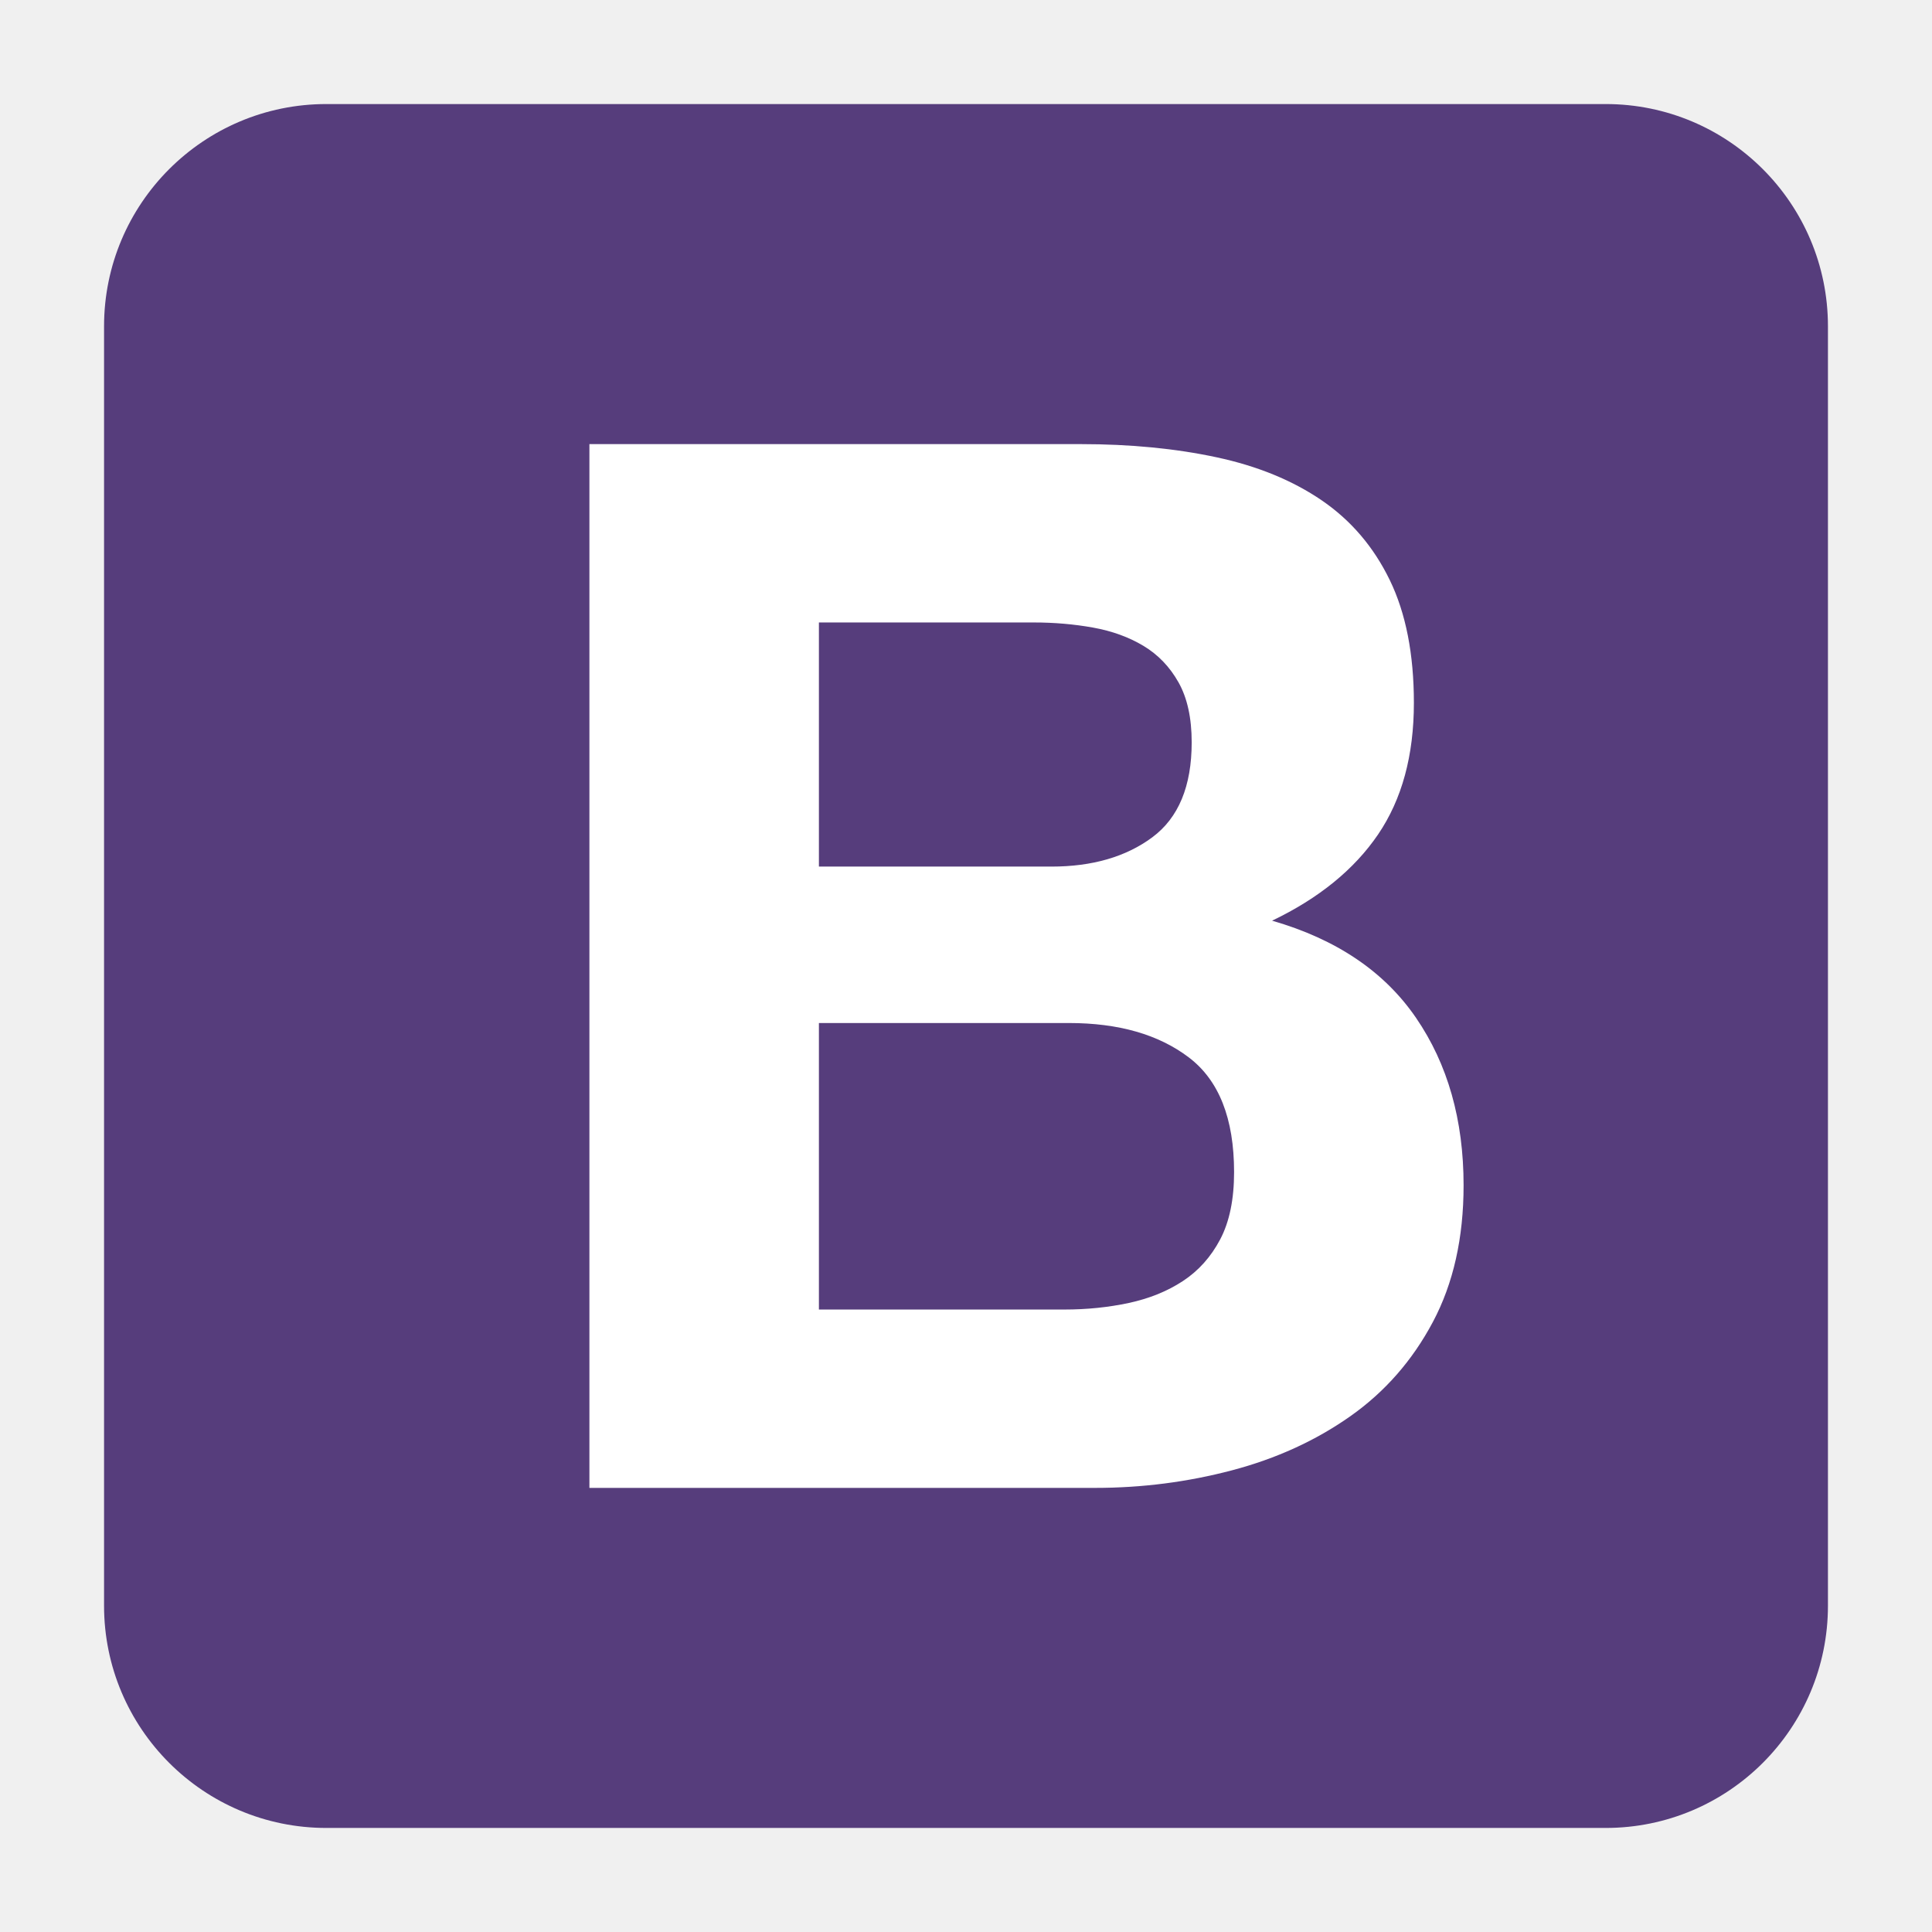
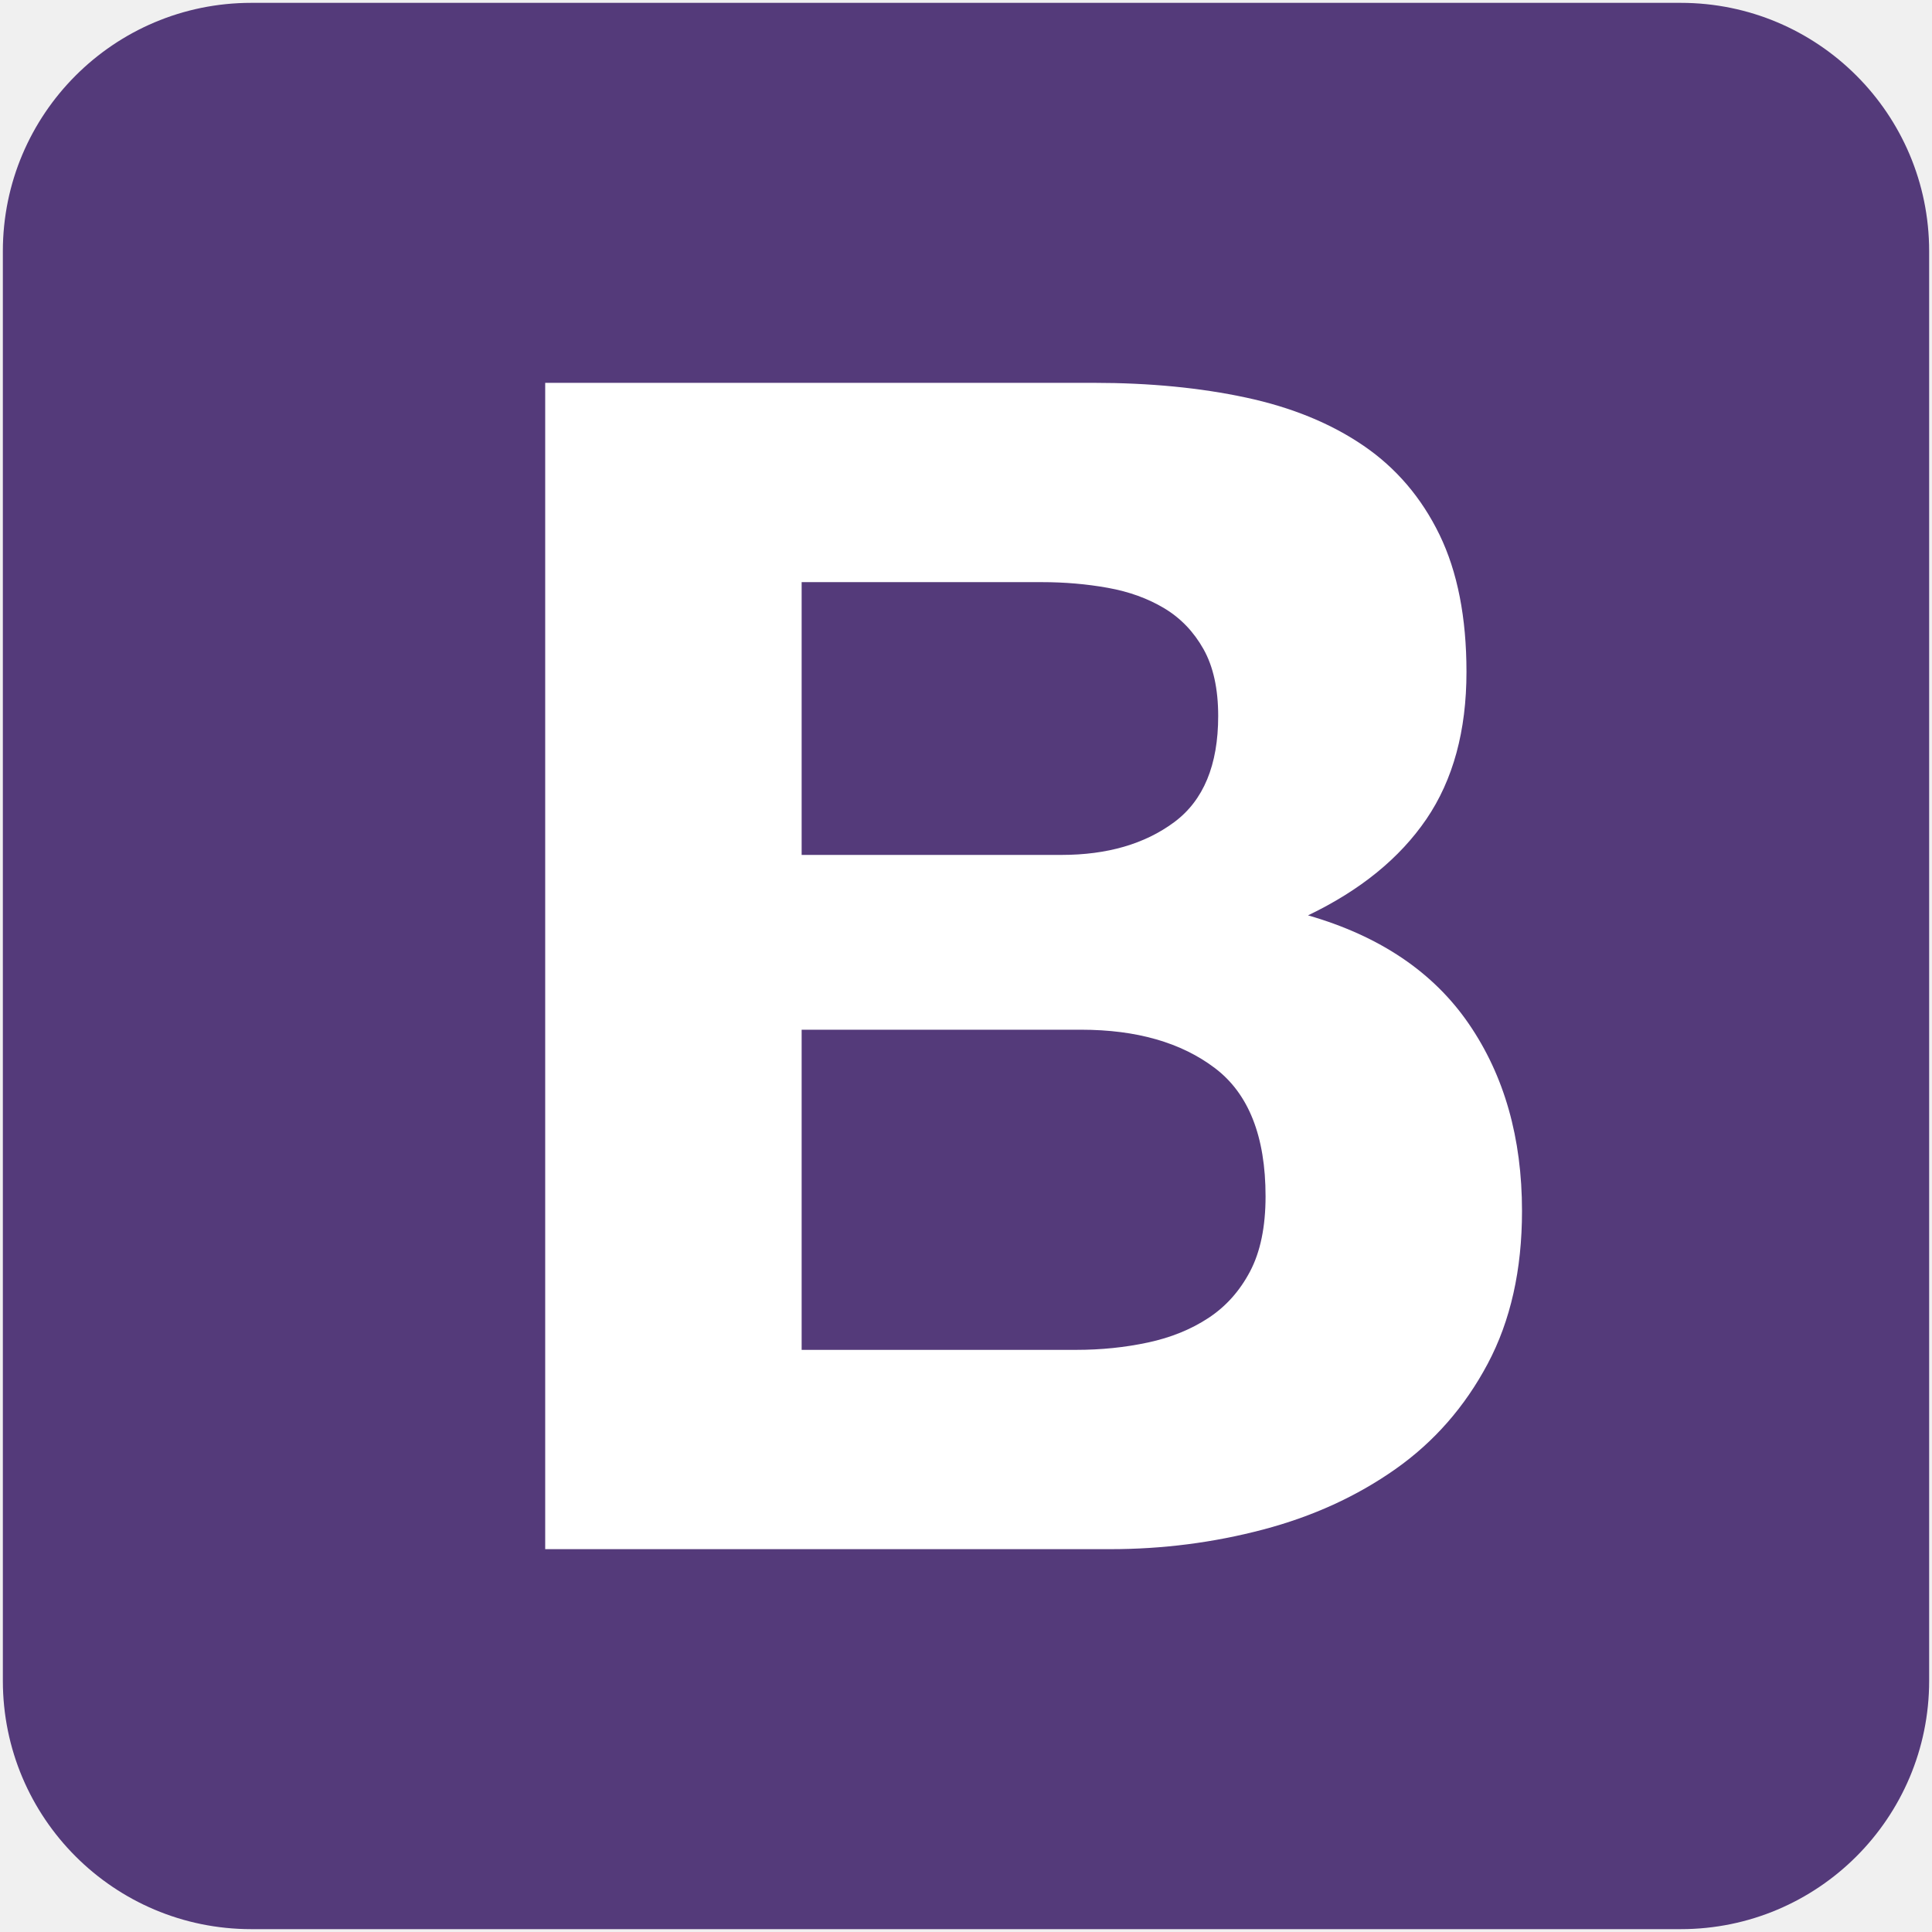
- <svg xmlns="http://www.w3.org/2000/svg" width="px" height="px" viewBox="0 0 400 400" version="1.1">
-   <g id="surface1">
-     <path style=" stroke:none;fill-rule:nonzero;fill:rgb(33.725%,23.922%,48.627%);fill-opacity:1;" d="M 21.543 332.438 C 21.543 357.855 42.148 378.457 67.562 378.457 L 332.438 378.457 C 357.855 378.457 378.457 357.852 378.457 332.438 L 378.457 67.562 C 378.457 42.145 357.852 21.543 332.438 21.543 L 67.562 21.543 C 42.145 21.543 21.543 42.148 21.543 67.562 Z M 21.543 332.438 " />
-     <path style=" stroke:none;fill-rule:nonzero;fill:rgb(100%,100%,100%);fill-opacity:1;" d="M 169.547 179.418 L 169.547 128.875 L 214.039 128.875 C 218.277 128.875 222.363 129.227 226.297 129.934 C 230.23 130.641 233.711 131.902 236.738 133.719 C 239.766 135.535 242.188 138.055 244.004 141.285 C 245.816 144.512 246.727 148.648 246.727 153.691 C 246.727 162.773 244.004 169.332 238.555 173.367 C 233.105 177.402 226.145 179.418 217.672 179.418 Z M 122.031 91.949 L 122.031 308.051 L 226.75 308.051 C 236.438 308.051 245.867 306.84 255.051 304.418 C 264.23 301.996 272.402 298.266 279.566 293.219 C 286.727 288.176 292.43 281.668 296.664 273.699 C 300.902 265.727 303.02 256.297 303.02 245.398 C 303.02 231.879 299.742 220.328 293.184 210.746 C 286.625 201.16 276.691 194.453 263.371 190.617 C 273.059 185.977 280.371 180.023 285.316 172.762 C 290.258 165.496 292.73 156.418 292.73 145.52 C 292.73 135.434 291.066 126.957 287.738 120.098 C 284.406 113.238 279.715 107.738 273.664 103.602 C 267.609 99.465 260.348 96.488 251.871 94.676 C 243.398 92.859 234.016 91.949 223.723 91.949 Z M 169.547 271.125 L 169.547 211.805 L 221.301 211.805 C 231.594 211.805 239.867 214.176 246.121 218.918 C 252.375 223.656 255.504 231.578 255.504 242.676 C 255.504 248.324 254.543 252.965 252.629 256.598 C 250.711 260.23 248.137 263.105 244.91 265.223 C 241.68 267.344 237.949 268.855 233.711 269.762 C 229.473 270.672 225.035 271.125 220.395 271.125 Z M 169.547 271.125 " />
+ <svg xmlns="http://www.w3.org/2000/svg" width="px" height="px" viewBox="0 0 400 400" version="1.1" id="svg190">
+   <defs id="defs194" />
+   <g id="surface1" transform="matrix(1.117403,0,0,1.117403,-23.48051,-23.48051)">
+     <path style="fill:#543a7a;fill-opacity:1;fill-rule:nonzero;stroke:none" d="m 21.543,332.438 c 0,25.418 20.605,46.02 46.02,46.02 h 264.875 c 25.418,0 46.02,-20.605 46.02,-46.02 V 67.562 c 0,-25.418 -20.605,-46.02 -46.02,-46.02 H 67.562 c -25.418,0 -46.02,20.605 -46.02,46.02 z m 0,0" id="path185" />
+     <path style="fill:#ffffff;fill-opacity:1;fill-rule:nonzero;stroke:none" d="M 169.547,179.418 V 128.875 h 44.492 c 4.238,0 8.324,0.352 12.258,1.059 3.934,0.707 7.414,1.969 10.441,3.785 3.027,1.816 5.449,4.336 7.266,7.566 1.812,3.227 2.723,7.363 2.723,12.406 0,9.082 -2.723,15.641 -8.172,19.676 -5.449,4.035 -12.41,6.051 -20.883,6.051 z M 122.031,91.949 V 308.051 H 226.75 c 9.688,0 19.117,-1.211 28.301,-3.633 9.18,-2.422 17.352,-6.152 24.516,-11.199 7.16,-5.043 12.863,-11.551 17.098,-19.52 4.238,-7.973 6.355,-17.402 6.355,-28.301 0,-13.52 -3.277,-25.07 -9.836,-34.652 -6.559,-9.586 -16.492,-16.293 -29.812,-20.129 9.688,-4.641 17,-10.594 21.945,-17.855 4.941,-7.266 7.414,-16.344 7.414,-27.242 0,-10.086 -1.664,-18.562 -4.992,-25.422 -3.332,-6.859 -8.023,-12.359 -14.074,-16.496 -6.055,-4.137 -13.316,-7.113 -21.793,-8.926 -8.473,-1.816 -17.855,-2.727 -28.148,-2.727 z M 169.547,271.125 v -59.32 h 51.754 c 10.293,0 18.566,2.371 24.82,7.113 6.254,4.738 9.383,12.66 9.383,23.758 0,5.648 -0.961,10.289 -2.875,13.922 -1.918,3.633 -4.492,6.508 -7.719,8.625 -3.23,2.121 -6.961,3.633 -11.199,4.539 -4.238,0.91 -8.676,1.363 -13.316,1.363 z m 0,0" id="path187" />
  </g>
</svg>
